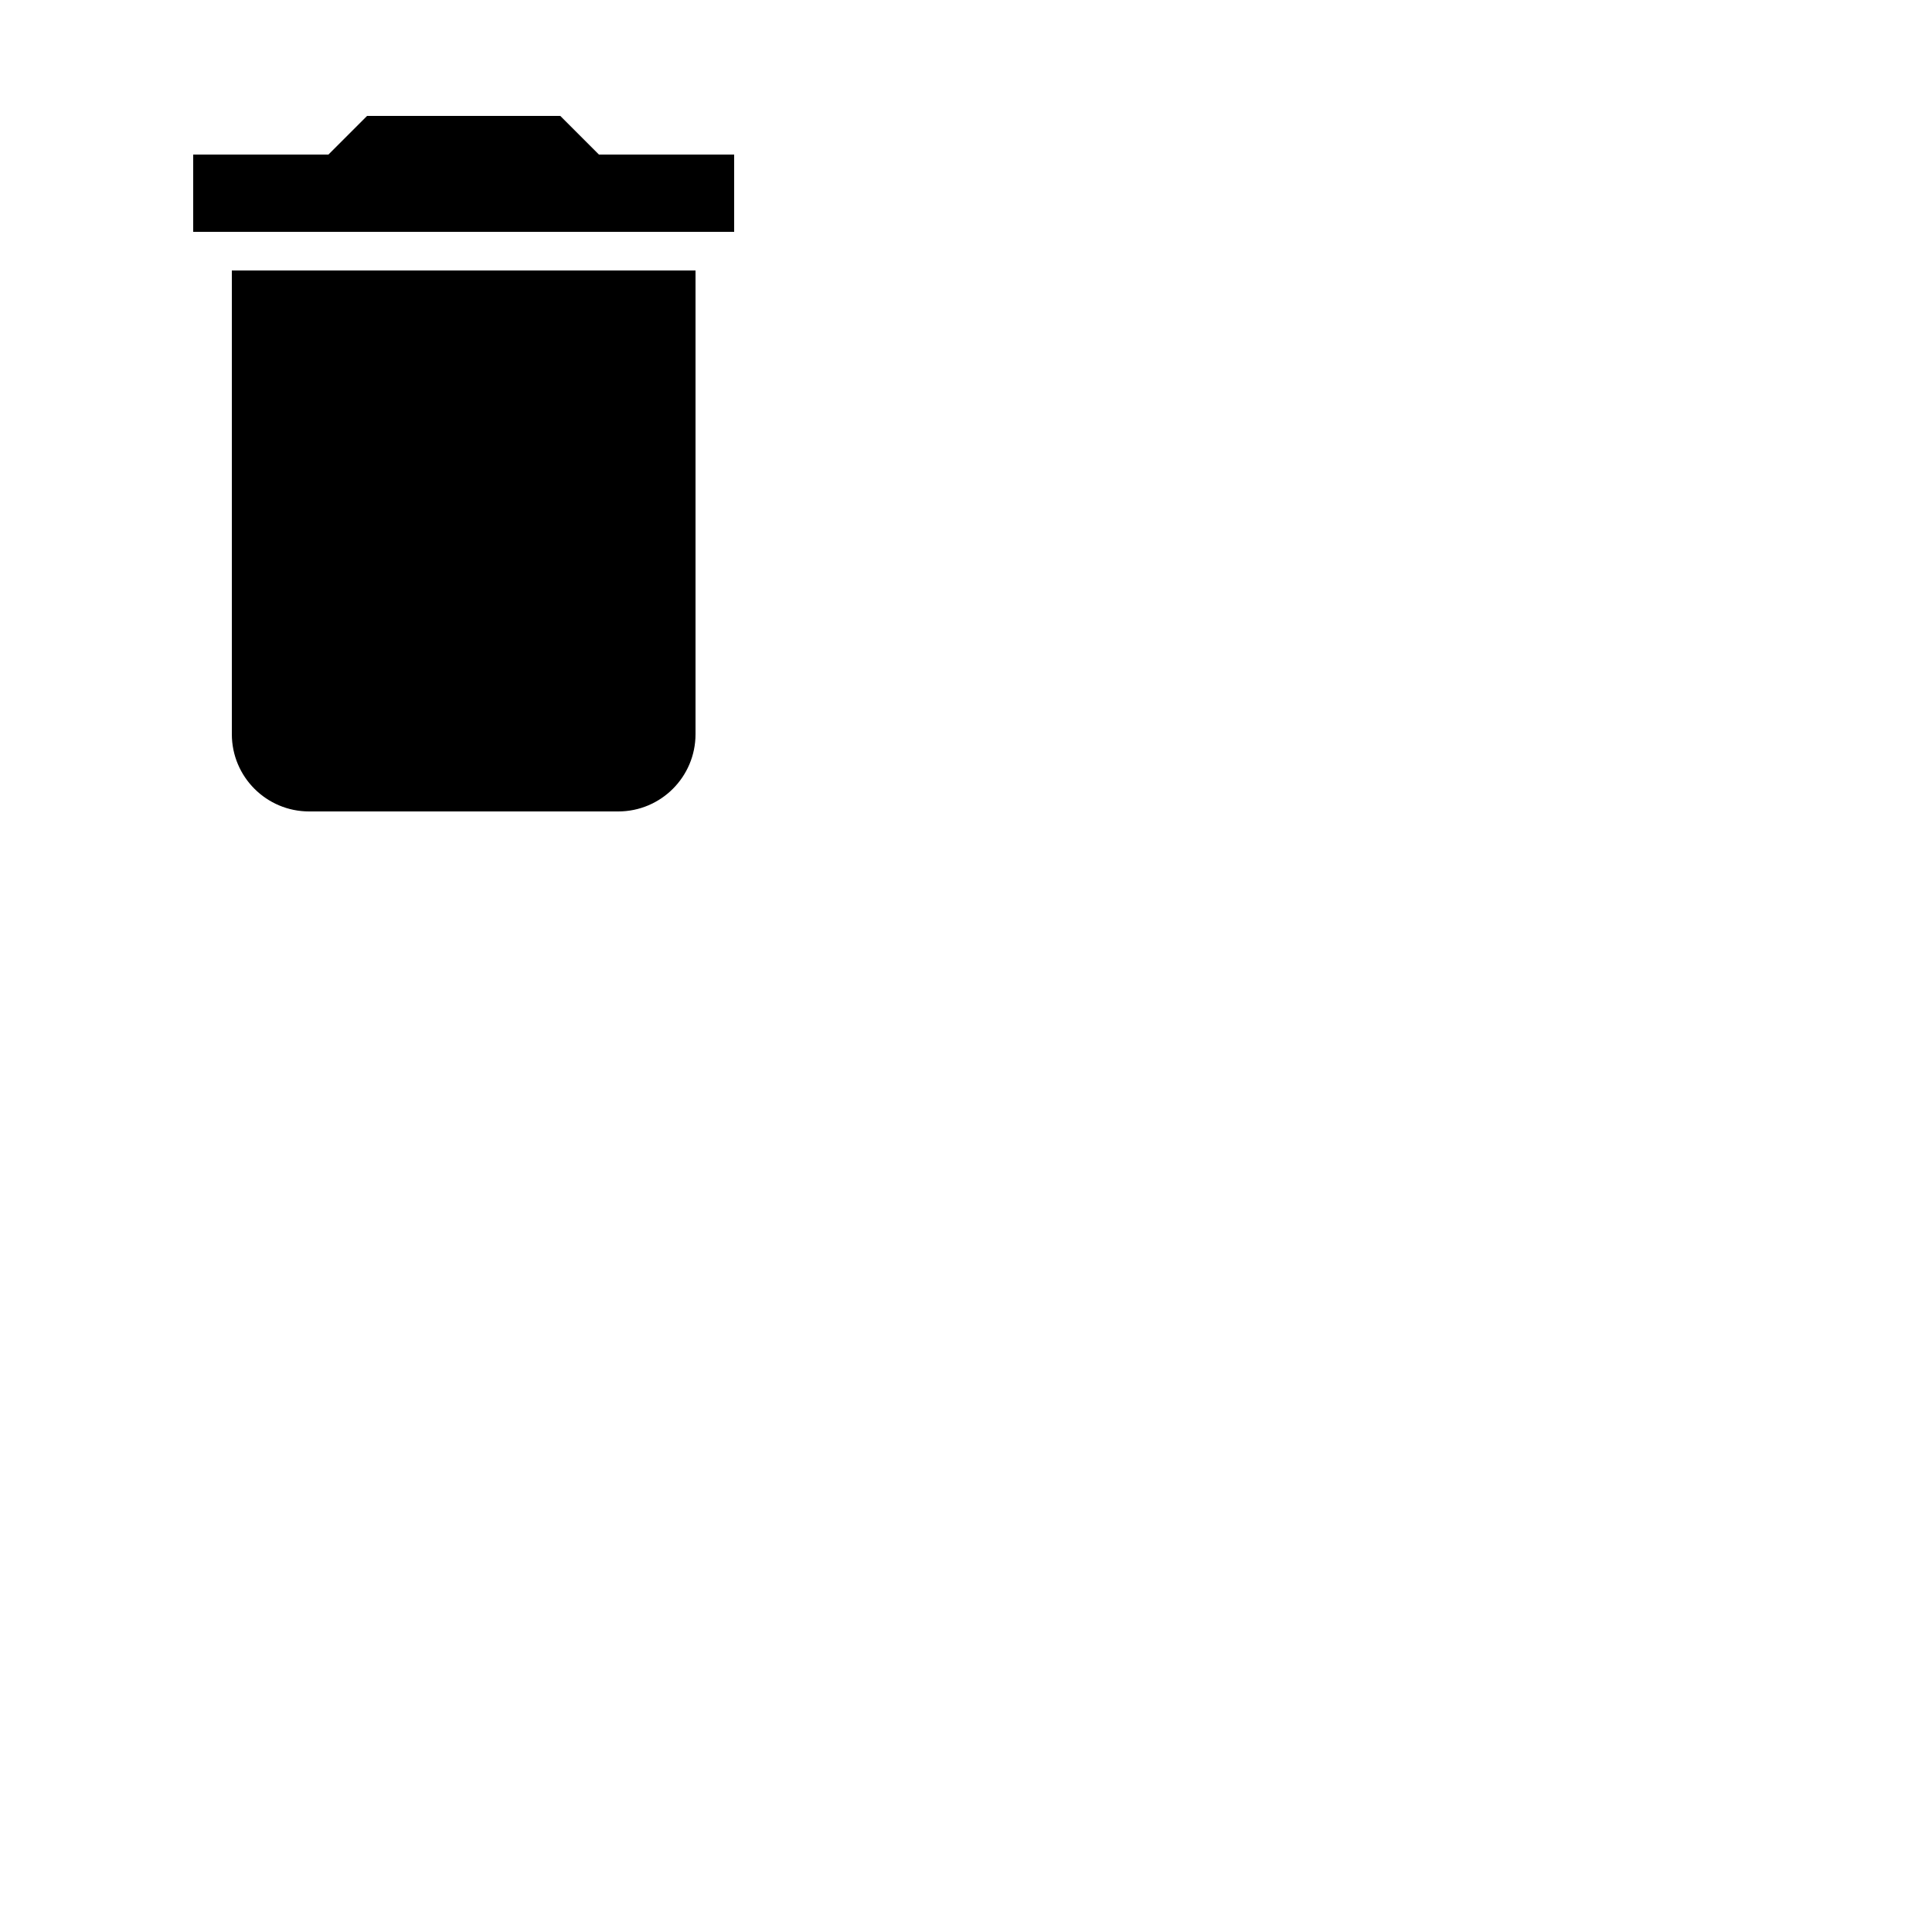
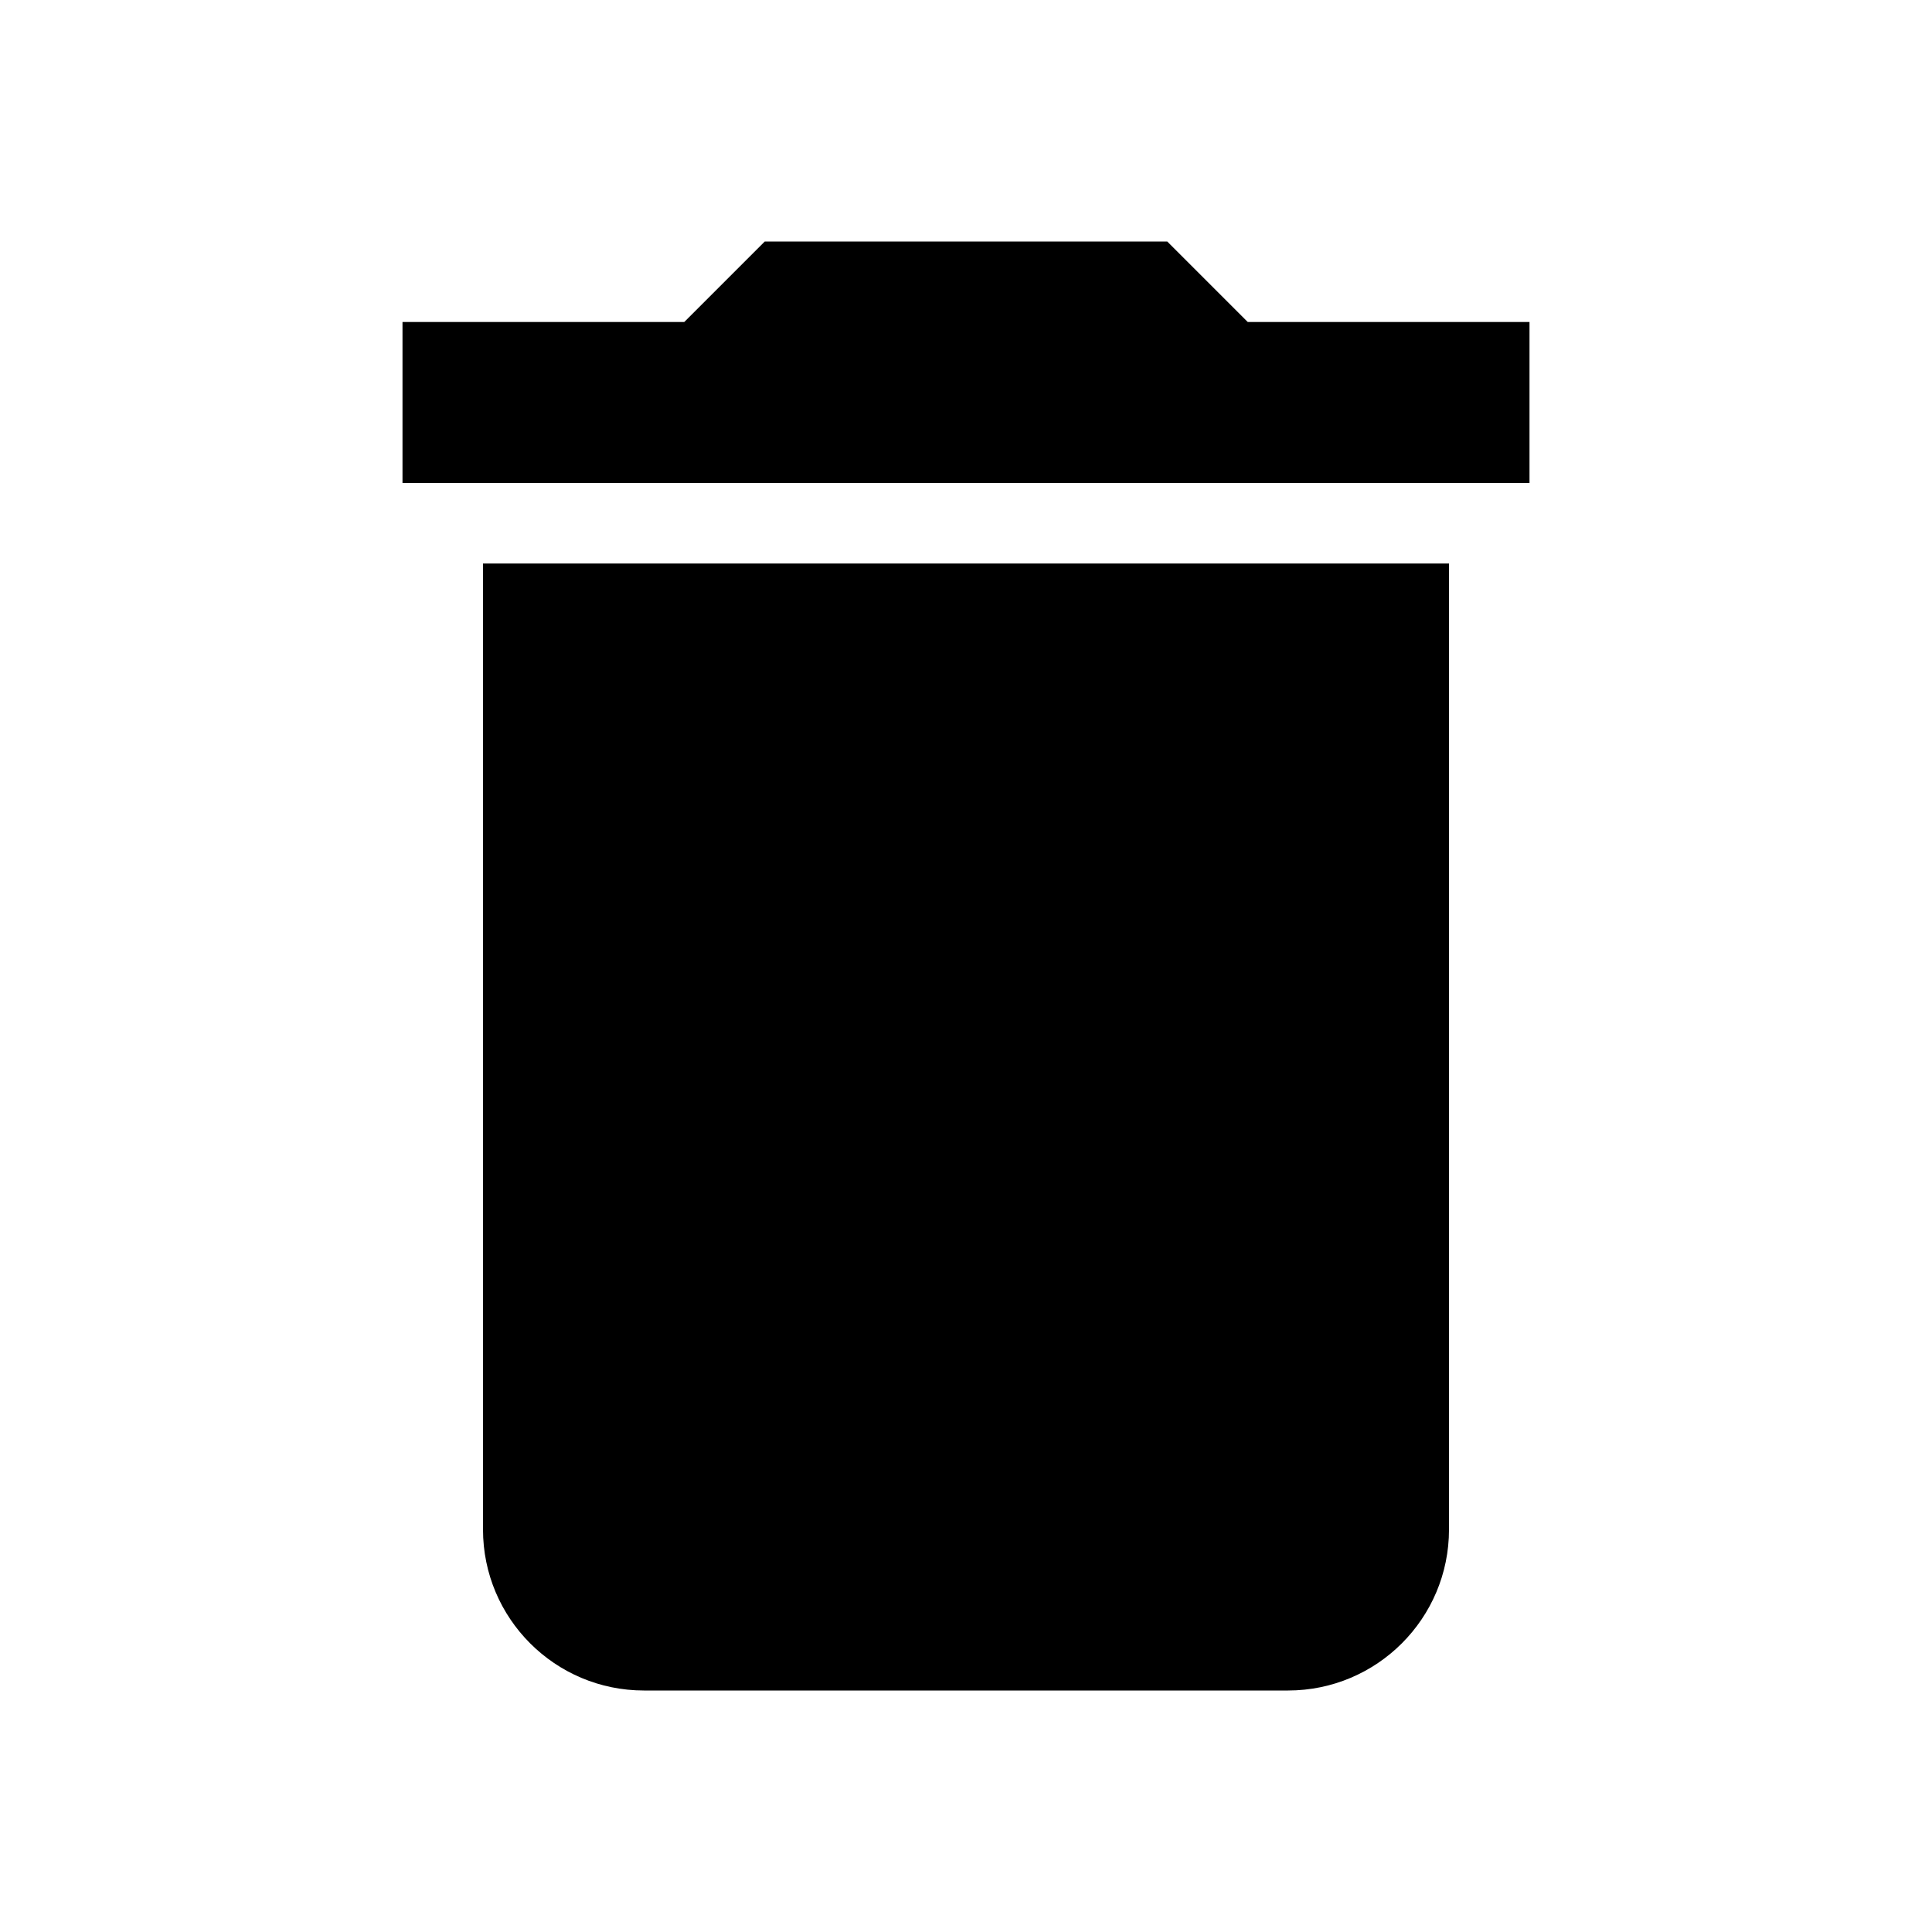
- <svg xmlns="http://www.w3.org/2000/svg" version="1.1" width="50" height="50" viewBox="0 0 50 50">
+ <svg xmlns="http://www.w3.org/2000/svg" version="1.1" width="24" height="24" viewBox="0 0 24 24">
  <path d="M19,4H15.5L14.5,3H9.5L8.5,4H5V6H19M6,19A2,2 0 0,0 8,21H16A2,2 0 0,0 18,19V7H6V19Z" />
</svg>
